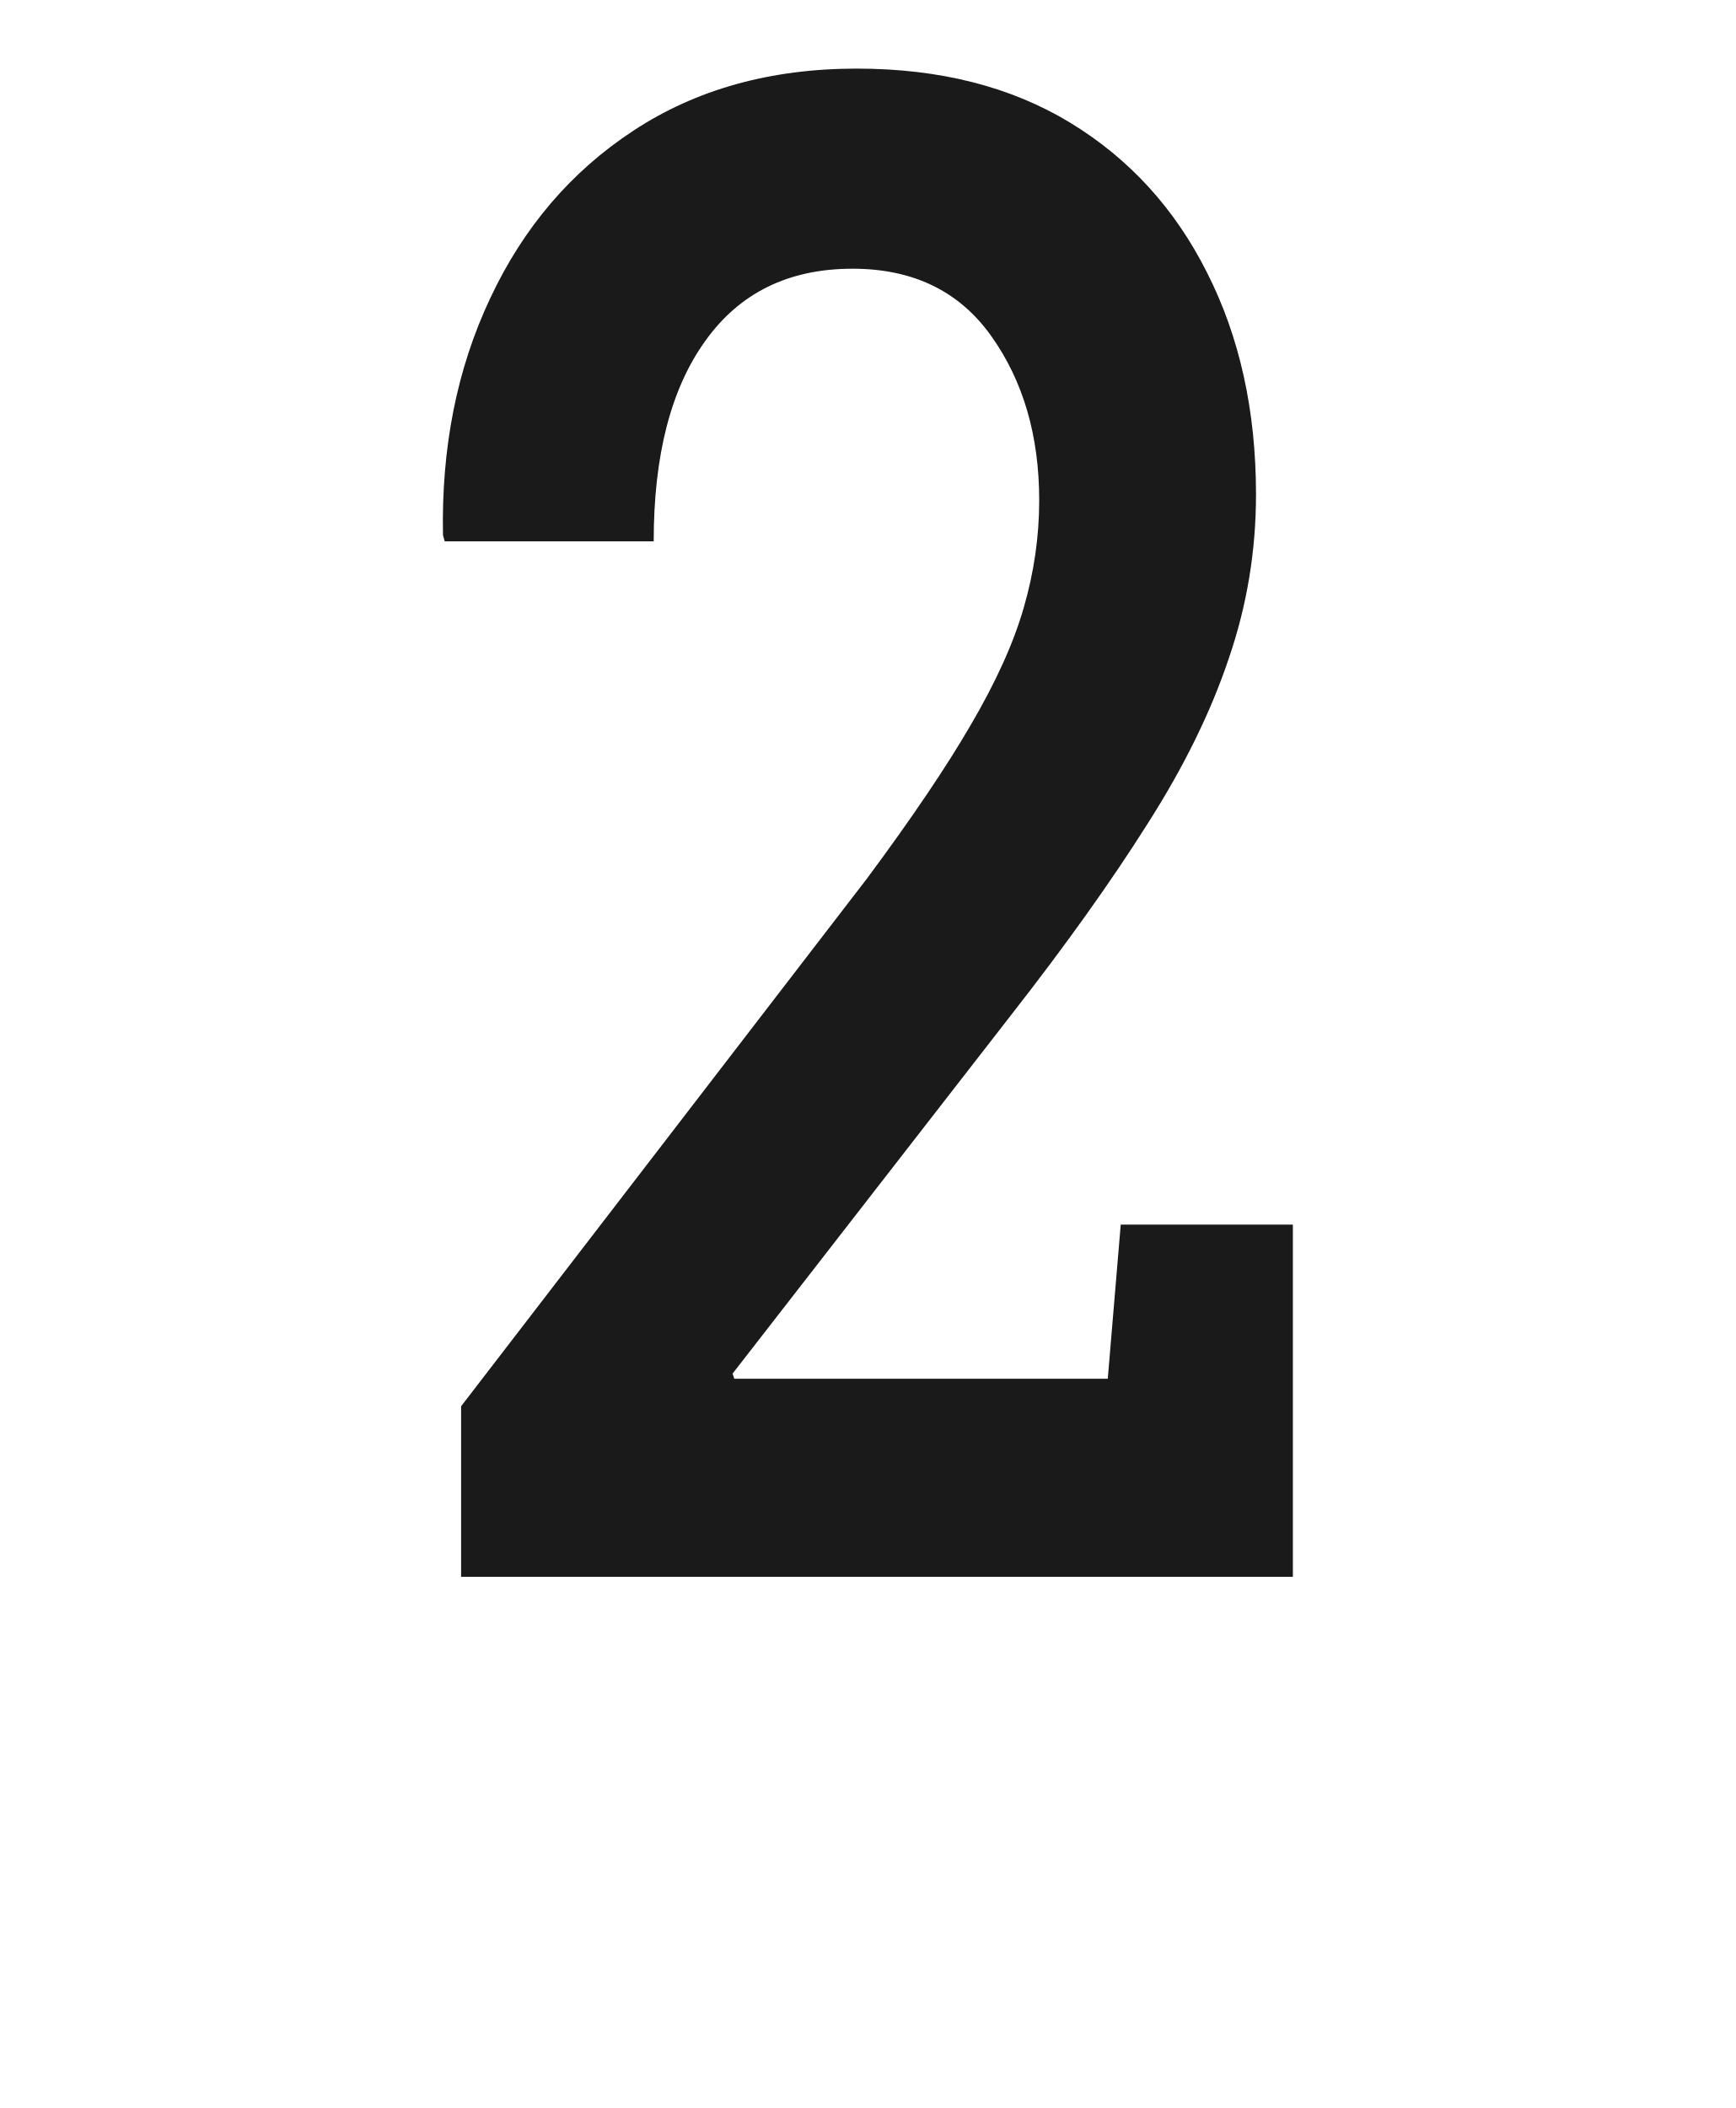
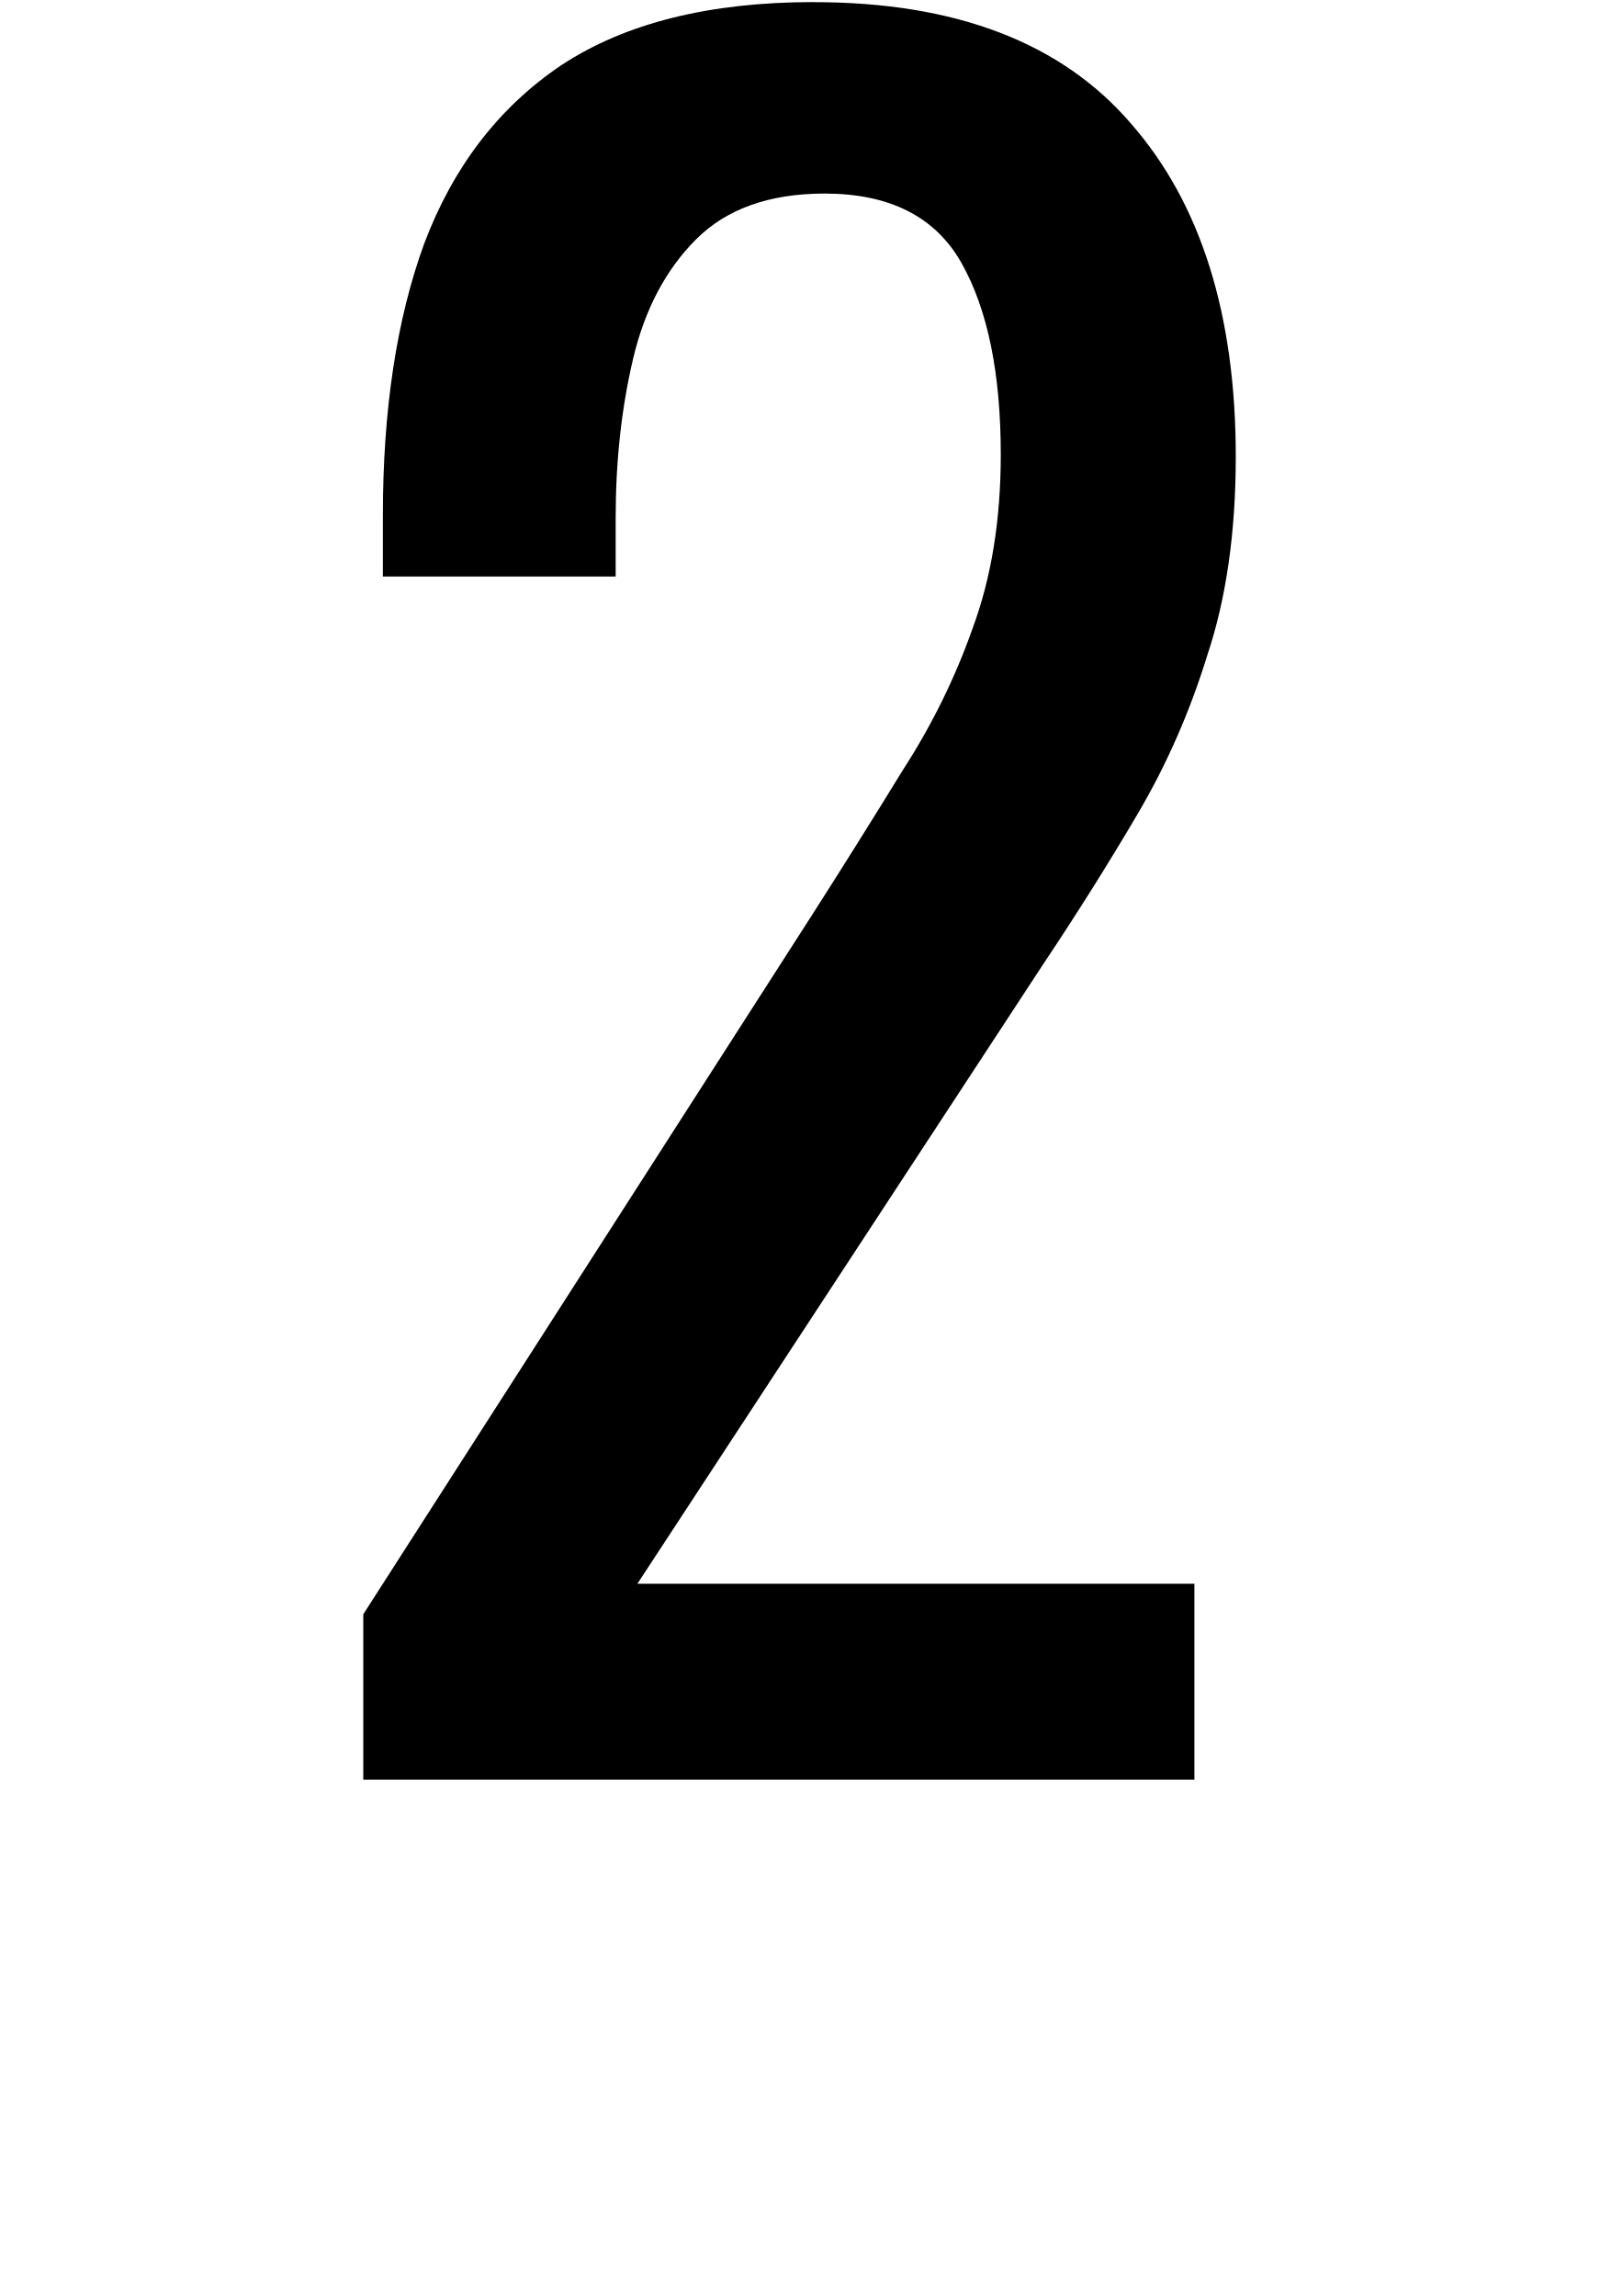
- <svg xmlns="http://www.w3.org/2000/svg" width="42" height="51" viewBox="0 0 11.113 13.494" version="1.1" id="svg1" xml:space="preserve">
-   <defs id="defs1" />
-   <g id="layer1">
-     <rect style="display:none;fill:#e77d00;fill-opacity:1;stroke:none;stroke-width:1.672;stroke-linecap:round;stroke-linejoin:round;paint-order:stroke markers fill" id="rect9" width="11.113" height="13.494" x="0" y="1.6666667e-07" rx="1.9073487e-07" ry="2.623" />
-     <path id="text5" style="font-style:normal;font-variant:normal;font-weight:500;font-stretch:normal;font-size:12.253px;font-family:'Roboto Slab';-inkscape-font-specification:'Roboto Slab, Medium';font-variant-ligatures:normal;font-variant-caps:normal;font-variant-numeric:normal;font-variant-east-asian:normal;display:none;fill:#1a1a1a;fill-opacity:1;stroke:none;stroke-width:1.023;stroke-linecap:round;stroke-linejoin:round;stroke-dasharray:none;stroke-opacity:1;paint-order:markers stroke fill" d="M 2.098,0.576 V 3.054 h 1.037 l 0.12,-1.216 h 1.607 V 8.891 L 3.99,9.087 V 10.094 h 3.126 V 9.087 L 6.244,8.891 V 1.838 H 7.851 l 0.12,1.216 h 1.042 V 0.576 Z" />
-     <path id="text21" style="font-size:12.258px;font-family:'Roboto Slab';-inkscape-font-specification:'Roboto Slab, Normal';font-variant-position:super;font-variant-caps:all-small-caps;display:none;fill:#1a1a1a;fill-opacity:1;stroke-width:1.628;stroke-linecap:round;stroke-linejoin:round;paint-order:stroke markers fill" d="m 8.937,0.455 c -0.343,0 -0.65,0.09 -0.922,0.269 C 7.744,0.9 7.439,1.222 7.1,1.689 L 5.322,4.251 H 4.472 V 1.641 L 5.393,1.461 V 0.534 H 2.012 V 1.461 L 2.964,1.641 V 8.147 L 2.012,8.327 V 9.249 H 5.393 V 8.327 L 4.472,8.147 V 5.585 h 1.065 l 1.927,2.64 0.018,0.024 -0.569,0.078 V 9.249 H 10.116 V 8.327 L 9.242,8.177 6.627,4.67 8.201,2.491 C 8.401,2.223 8.576,2.04 8.728,1.94 8.879,1.836 9.043,1.785 9.218,1.785 c 0.076,0 0.15,0.008 0.222,0.024 0.076,0.012 0.161,0.028 0.257,0.048 L 9.937,0.749 C 9.793,0.657 9.641,0.585 9.482,0.534 9.326,0.482 9.145,0.455 8.937,0.455 Z" transform="scale(0.9162598,1.091393)" />
-     <path id="text1-6" style="font-style:normal;font-variant:normal;font-weight:500;font-stretch:normal;font-size:12.253px;font-family:'Roboto Slab';-inkscape-font-specification:'Roboto Slab, Medium';font-variant-ligatures:normal;font-variant-caps:normal;font-variant-numeric:normal;font-variant-east-asian:normal;display:none;fill:#1a1a1a;fill-opacity:1;stroke:none;stroke-width:1.023;stroke-linecap:round;stroke-linejoin:round;stroke-dasharray:none;stroke-opacity:1;paint-order:markers stroke fill" d="M 2.655,0.576 V 1.589 L 3.461,1.772 3.319,4.451 c -0.018,0.823 -0.083,1.521 -0.192,2.091 -0.106,0.566 -0.241,1.033 -0.406,1.399 -0.165,0.366 -0.342,0.66 -0.532,0.882 h -0.642 l 0.137,3.607 h 1.24 V 10.091 H 8.183 v 2.34 H 9.434 L 9.565,8.823 H 8.556 V 1.785 L 9.423,1.589 V 0.576 Z m 2.183,1.274 h 2.336 V 8.823 H 3.741 C 3.924,8.505 4.083,8.135 4.218,7.712 4.357,7.285 4.469,6.802 4.553,6.262 4.637,5.717 4.689,5.114 4.711,4.451 Z" />
-     <path id="text4" style="font-style:normal;font-variant:normal;font-weight:500;font-stretch:normal;font-size:12.262px;font-family:'Roboto Slab';-inkscape-font-specification:'Roboto Slab, Medium';font-variant-ligatures:normal;font-variant-caps:normal;font-variant-numeric:normal;font-variant-east-asian:normal;display:none;fill:#1a1a1a;fill-opacity:1;stroke:none;stroke-width:1.023;stroke-linecap:round;stroke-linejoin:round;stroke-dasharray:none;stroke-opacity:1;paint-order:markers stroke fill" d="M 2.225,0.576 V 1.589 L 3.096,1.785 V 8.891 L 2.225,9.087 V 10.094 h 3.872 c 0.877,0 1.561,-0.231 2.051,-0.693 C 8.641,8.935 8.888,8.254 8.888,7.361 c 0,-0.37 -0.058,-0.71 -0.175,-1.02 C 8.599,6.028 8.433,5.762 8.213,5.544 7.994,5.326 7.723,5.176 7.402,5.093 7.771,4.927 8.06,4.674 8.268,4.334 8.477,3.99 8.581,3.603 8.581,3.171 8.581,2.308 8.328,1.661 7.824,1.23 7.323,0.794 6.625,0.576 5.729,0.576 H 3.096 Z M 4.479,1.851 h 1.25 c 0.483,0 0.848,0.115 1.097,0.346 0.249,0.227 0.373,0.578 0.373,1.053 0,0.423 -0.117,0.752 -0.351,0.987 -0.234,0.235 -0.555,0.353 -0.965,0.353 H 4.479 Z m 0,3.922 h 1.755 c 0.435,0 0.755,0.14 0.96,0.419 0.208,0.279 0.313,0.669 0.313,1.17 0,0.475 -0.122,0.839 -0.367,1.092 C 6.897,8.701 6.55,8.826 6.097,8.826 H 4.479 Z" />
-     <path id="text1-9" style="font-style:normal;font-variant:normal;font-weight:500;font-stretch:normal;font-size:12.253px;font-family:'Roboto Slab';-inkscape-font-specification:'Roboto Slab, Medium';font-variant-ligatures:normal;font-variant-caps:normal;font-variant-numeric:normal;font-variant-east-asian:normal;display:none;fill:#1a1a1a;fill-opacity:1;stroke:none;stroke-width:1.023;stroke-linecap:round;stroke-linejoin:round;stroke-dasharray:none;stroke-opacity:1;paint-order:markers stroke fill" d="M 4.901,0.576 2.257,8.989 1.676,9.087 V 10.094 H 4.216 V 9.087 L 3.639,8.963 4.073,7.466 H 7.045 L 7.468,8.963 6.897,9.087 V 10.094 H 9.436 V 9.087 L 8.855,8.989 6.244,0.576 Z M 5.548,2.426 h 0.033 l 0.071,0.255 1.037,3.523 H 4.435 L 5.471,2.694 Z" />
-     <path id="text1-8" style="font-style:normal;font-variant:normal;font-weight:500;font-stretch:normal;font-size:12.253px;font-family:'Roboto Slab';-inkscape-font-specification:'Roboto Slab, Medium';font-variant-ligatures:normal;font-variant-caps:normal;font-variant-numeric:normal;font-variant-east-asian:normal;display:none;fill:#1a1a1a;fill-opacity:1;stroke:none;stroke-width:1.023;stroke-linecap:round;stroke-linejoin:round;stroke-dasharray:none;stroke-opacity:1;paint-order:markers stroke fill" d="M 1.687,0.576 V 1.589 L 2.559,1.786 V 8.891 L 1.687,9.087 V 10.094 H 4.786 V 9.087 L 3.941,8.891 V 7.304 l 1.181,-1.471 1.923,3.163 v 0.007 L 6.338,9.087 V 10.094 H 9.425 V 9.087 L 8.663,8.924 6.02,4.715 8.389,1.766 9.141,1.589 V 0.576 H 6.162 V 1.589 l 0.707,0.085 -0.017,0.026 -2.912,3.688 V 1.786 L 4.786,1.589 V 0.576 Z" />
-     <path d="m 5.389,0.439 c -0.53,0 -1.009,0.12 -1.437,0.36 C 3.524,1.034 3.159,1.37 2.855,1.805 2.552,2.237 2.318,2.746 2.153,3.335 1.989,3.923 1.907,4.566 1.907,5.263 v 0.144 c 0,0.702 0.082,1.347 0.246,1.935 0.165,0.588 0.399,1.098 0.702,1.529 0.307,0.431 0.674,0.767 1.102,1.007 0.428,0.235 0.907,0.353 1.437,0.353 0.165,0 0.329,-0.016 0.494,-0.046 0.168,-0.026 0.331,-0.065 0.488,-0.117 L 8.493,11.832 9.206,10.662 7.55,9.375 C 8.007,8.943 8.343,8.386 8.559,7.702 8.778,7.013 8.888,6.248 8.888,5.407 V 5.263 c 0,-0.697 -0.08,-1.34 -0.241,-1.928 C 8.486,2.746 8.254,2.237 7.95,1.805 7.647,1.37 7.279,1.034 6.848,0.799 6.416,0.559 5.93,0.439 5.389,0.439 Z m 0,1.314 c 0.479,0 0.876,0.148 1.19,0.445 0.314,0.296 0.548,0.706 0.702,1.229 0.154,0.523 0.23,1.131 0.23,1.824 v 0.157 c 0,0.702 -0.077,1.316 -0.23,1.843 -0.154,0.527 -0.387,0.939 -0.702,1.235 -0.311,0.292 -0.705,0.438 -1.184,0.438 -0.461,0 -0.848,-0.146 -1.163,-0.438 C 3.918,8.189 3.682,7.778 3.525,7.25 3.367,6.719 3.288,6.104 3.288,5.407 V 5.25 c 0,-0.693 0.079,-1.301 0.236,-1.824 0.161,-0.523 0.397,-0.932 0.707,-1.229 0.311,-0.296 0.696,-0.445 1.157,-0.445 z" style="font-weight:500;font-size:12.253px;font-family:'Roboto Slab';-inkscape-font-specification:'Roboto Slab, Medium';display:none;fill:#1a1a1a;stroke-width:1.023;stroke-linecap:round;stroke-linejoin:round;paint-order:markers stroke fill" id="path2" />
-     <path id="text1-7" style="font-style:normal;font-variant:normal;font-weight:500;font-stretch:normal;font-size:12.253px;font-family:'Roboto Slab';-inkscape-font-specification:'Roboto Slab, Medium';font-variant-ligatures:normal;font-variant-caps:normal;font-variant-numeric:normal;font-variant-east-asian:normal;display:none;fill:#1a1a1a;fill-opacity:1;stroke:none;stroke-width:1.023;stroke-linecap:round;stroke-linejoin:round;stroke-dasharray:none;stroke-opacity:1;paint-order:markers stroke fill" d="M 5.246,0.576 V 1.596 l 1.07,0.19 v 5.517 c 0,0.34 -0.048,0.632 -0.143,0.876 C 6.078,8.423 5.941,8.61 5.762,8.741 5.583,8.872 5.367,8.937 5.115,8.937 4.734,8.937 4.437,8.804 4.221,8.538 4.005,8.268 3.887,7.817 3.865,7.185 H 2.554 L 2.543,7.224 c 0.022,0.676 0.148,1.238 0.378,1.687 0.234,0.445 0.547,0.776 0.938,0.994 0.395,0.218 0.847,0.327 1.355,0.327 0.537,0 0.989,-0.119 1.354,-0.359 C 6.938,9.632 7.217,9.292 7.408,8.852 7.598,8.412 7.692,7.896 7.692,7.303 V 1.786 L 8.57,1.589 V 0.576 Z" />
-     <path id="path8" style="font-style:normal;font-variant:normal;font-weight:500;font-stretch:normal;font-size:12.262px;font-family:'Roboto Slab';-inkscape-font-specification:'Roboto Slab, Medium';font-variant-ligatures:normal;font-variant-caps:normal;font-variant-numeric:normal;font-variant-east-asian:normal;display:none;fill:#1a1a1a;fill-opacity:1;stroke:none;stroke-width:1.023;stroke-linecap:round;stroke-linejoin:round;stroke-dasharray:none;stroke-opacity:1;paint-order:markers stroke fill" d="m 7.76,0.439 c -0.812,0 -1.453,0.327 -1.925,0.98 -0.472,0.654 -0.707,1.599 -0.707,2.837 v 2.164 c 0,1.238 0.236,2.183 0.707,2.837 0.475,0.649 1.12,0.974 1.936,0.974 0.808,0 1.448,-0.325 1.919,-0.974 0.472,-0.649 0.707,-1.595 0.707,-2.837 v -2.164 c 0,-1.238 -0.237,-2.183 -0.713,-2.837 C 9.209,0.766 8.568,0.439 7.76,0.439 Z m -4.347,0.137 -2.698,0.628 v 0.967 L 2.037,2.158 V 8.891 L 0.737,9.087 V 10.094 H 4.713 V 9.087 l -1.3,-0.196 z m 4.347,1.137 c 0.406,0 0.717,0.19 0.932,0.569 0.216,0.379 0.323,0.961 0.323,1.745 v 2.608 c 0,0.793 -0.106,1.379 -0.318,1.759 -0.212,0.379 -0.521,0.569 -0.927,0.569 -0.413,0 -0.727,-0.19 -0.943,-0.569 -0.216,-0.379 -0.323,-0.965 -0.323,-1.759 V 4.027 c 0,-0.789 0.106,-1.37 0.318,-1.745 0.216,-0.379 0.528,-0.569 0.938,-0.569 z" />
-     <path id="text8" style="font-style:normal;font-variant:normal;font-weight:500;font-stretch:normal;font-size:12.262px;font-family:'Roboto Slab';-inkscape-font-specification:'Roboto Slab, Medium';font-variant-ligatures:normal;font-variant-caps:normal;font-variant-numeric:normal;font-variant-east-asian:normal;display:none;fill:#1a1a1a;fill-opacity:1;stroke:none;stroke-width:1.023;stroke-linecap:round;stroke-linejoin:round;stroke-dasharray:none;stroke-opacity:1;paint-order:markers stroke fill" d="m 5.491,0.439 c -0.49,0 -0.932,0.148 -1.327,0.444 C 3.772,1.175 3.463,1.578 3.236,2.093 3.01,2.603 2.896,3.185 2.896,3.838 c 0,0.684 0.099,1.272 0.296,1.765 0.201,0.488 0.482,0.863 0.844,1.124 0.366,0.257 0.794,0.386 1.284,0.386 0.314,0 0.599,-0.074 0.855,-0.222 C 6.432,6.743 6.642,6.527 6.807,6.244 l 0.017,0.098 C 6.816,7.248 6.671,7.913 6.39,8.335 6.108,8.754 5.723,8.963 5.233,8.963 c -0.26,0 -0.508,-0.026 -0.746,-0.079 C 4.249,8.828 4.017,8.743 3.79,8.63 L 3.615,9.839 c 0.241,0.131 0.508,0.229 0.801,0.294 0.292,0.065 0.577,0.098 0.855,0.098 0.585,0 1.097,-0.155 1.536,-0.464 C 7.249,9.453 7.595,8.991 7.843,8.381 8.092,7.767 8.216,7.015 8.216,6.126 V 4.204 C 8.216,3.394 8.103,2.709 7.876,2.152 7.649,1.589 7.332,1.165 6.922,0.877 6.516,0.585 6.039,0.439 5.491,0.439 Z m 0.017,1.275 c 0.42,0 0.746,0.196 0.976,0.588 0.234,0.388 0.351,0.961 0.351,1.719 V 5.035 C 6.717,5.287 6.547,5.492 6.324,5.649 6.101,5.802 5.834,5.877 5.523,5.877 5.256,5.877 5.03,5.795 4.843,5.629 4.657,5.459 4.516,5.222 4.421,4.917 4.326,4.607 4.278,4.248 4.278,3.838 c 0,-0.405 0.053,-0.767 0.159,-1.085 C 4.547,2.431 4.693,2.178 4.876,1.995 5.063,1.808 5.273,1.714 5.507,1.714 Z" />
-     <path id="text9" style="font-style:normal;font-variant:normal;font-weight:500;font-stretch:normal;font-size:12.262px;font-family:'Roboto Slab';-inkscape-font-specification:'Roboto Slab, Medium';font-variant-ligatures:normal;font-variant-caps:normal;font-variant-numeric:normal;font-variant-east-asian:normal;display:none;fill:#1a1a1a;fill-opacity:1;stroke:none;stroke-width:1.023;stroke-linecap:round;stroke-linejoin:round;stroke-dasharray:none;stroke-opacity:1;paint-order:markers stroke fill" d="m 5.554,0.439 c -0.49,0 -0.922,0.105 -1.294,0.314 C 3.89,0.958 3.603,1.256 3.398,1.648 3.193,2.04 3.091,2.52 3.091,3.086 c 0,0.484 0.108,0.911 0.323,1.281 0.216,0.366 0.515,0.647 0.899,0.843 C 3.875,5.416 3.528,5.718 3.272,6.119 3.016,6.516 2.888,6.978 2.888,7.505 c 0,0.584 0.111,1.081 0.334,1.49 0.227,0.405 0.541,0.713 0.944,0.922 0.402,0.209 0.868,0.314 1.398,0.314 0.526,0 0.989,-0.105 1.388,-0.314 C 7.354,9.708 7.667,9.401 7.89,8.996 8.113,8.586 8.224,8.089 8.224,7.505 8.224,6.982 8.095,6.52 7.835,6.119 7.579,5.718 7.232,5.416 6.793,5.211 7.173,5.015 7.475,4.734 7.698,4.368 7.921,3.997 8.033,3.57 8.033,3.086 8.033,2.52 7.926,2.04 7.714,1.648 7.506,1.256 7.215,0.958 6.842,0.753 6.473,0.544 6.044,0.439 5.554,0.439 Z m 0,1.275 c 0.219,0 0.409,0.061 0.57,0.183 0.165,0.122 0.293,0.29 0.384,0.503 0.095,0.214 0.143,0.462 0.143,0.745 0,0.288 -0.046,0.538 -0.137,0.752 C 6.422,4.111 6.296,4.276 6.135,4.394 5.974,4.507 5.784,4.564 5.565,4.564 5.228,4.564 4.961,4.435 4.764,4.178 4.57,3.921 4.473,3.577 4.473,3.145 4.473,2.71 4.57,2.363 4.764,2.106 4.961,1.845 5.225,1.714 5.554,1.714 Z m 0,4.131 c 0.252,0 0.475,0.066 0.669,0.196 0.197,0.131 0.351,0.316 0.461,0.556 0.11,0.235 0.164,0.51 0.164,0.824 0,0.314 -0.053,0.586 -0.159,0.817 C 6.583,8.469 6.433,8.647 6.239,8.773 6.045,8.9 5.82,8.963 5.565,8.963 5.173,8.963 4.859,8.826 4.621,8.551 4.387,8.277 4.27,7.9 4.27,7.421 c 0,-0.314 0.055,-0.588 0.165,-0.824 C 4.545,6.357 4.694,6.172 4.884,6.041 5.078,5.911 5.301,5.845 5.554,5.845 Z" />
-     <path id="text10" style="font-style:normal;font-variant:normal;font-weight:500;font-stretch:normal;font-size:12.262px;font-family:'Roboto Slab';-inkscape-font-specification:'Roboto Slab, Medium';font-variant-ligatures:normal;font-variant-caps:normal;font-variant-numeric:normal;font-variant-east-asian:normal;display:none;fill:#1a1a1a;fill-opacity:1;stroke:none;stroke-width:1.023;stroke-linecap:round;stroke-linejoin:round;stroke-dasharray:none;stroke-opacity:1;paint-order:markers stroke fill" d="M 2.787,0.576 V 2.858 H 3.889 L 3.96,1.851 H 6.993 C 6.5,2.544 6.077,3.267 5.726,4.021 5.379,4.77 5.095,5.564 4.876,6.4 4.657,7.237 4.501,8.137 4.41,9.1 L 4.328,10.094 H 5.71 L 5.792,9.1 C 5.865,8.359 5.955,7.683 6.061,7.073 6.167,6.459 6.31,5.875 6.489,5.321 6.672,4.764 6.911,4.206 7.207,3.648 7.503,3.086 7.876,2.487 8.326,1.851 V 0.576 Z" />
-     <path id="text11" style="font-style:normal;font-variant:normal;font-weight:500;font-stretch:normal;font-size:12.262px;font-family:'Roboto Slab';-inkscape-font-specification:'Roboto Slab, Medium';font-variant-ligatures:normal;font-variant-caps:normal;font-variant-numeric:normal;font-variant-east-asian:normal;display:none;fill:#1a1a1a;fill-opacity:1;stroke:none;stroke-width:1.023;stroke-linecap:round;stroke-linejoin:round;stroke-dasharray:none;stroke-opacity:1;paint-order:markers stroke fill" d="m 5.965,0.439 c -0.607,0 -1.144,0.172 -1.612,0.516 C 3.888,1.3 3.523,1.801 3.256,2.459 2.992,3.113 2.861,3.912 2.861,4.858 V 6.361 c 0,0.815 0.119,1.512 0.357,2.092 0.238,0.575 0.567,1.015 0.987,1.32 0.42,0.305 0.901,0.458 1.442,0.458 0.519,0 0.975,-0.142 1.366,-0.425 0.391,-0.288 0.694,-0.682 0.91,-1.183 0.219,-0.501 0.329,-1.074 0.329,-1.719 0,-0.61 -0.093,-1.155 -0.28,-1.634 C 7.786,4.79 7.519,4.415 7.172,4.145 6.824,3.871 6.413,3.733 5.938,3.733 c -0.34,0 -0.653,0.066 -0.938,0.196 C 4.718,4.061 4.482,4.237 4.292,4.459 L 4.27,4.426 C 4.285,3.533 4.441,2.862 4.737,2.413 5.033,1.96 5.451,1.734 5.992,1.734 c 0.241,0 0.466,0.03 0.674,0.091 0.208,0.057 0.406,0.131 0.592,0.222 L 7.511,0.838 C 7.288,0.712 7.047,0.613 6.788,0.543 6.528,0.474 6.254,0.439 5.965,0.439 Z M 5.543,4.976 c 0.42,0 0.746,0.179 0.976,0.536 0.234,0.357 0.351,0.817 0.351,1.379 0,0.388 -0.051,0.739 -0.153,1.053 C 6.618,8.257 6.476,8.506 6.294,8.689 6.111,8.872 5.89,8.963 5.63,8.963 5.221,8.963 4.885,8.745 4.621,8.309 4.362,7.874 4.232,7.25 4.232,6.44 V 5.753 C 4.316,5.592 4.422,5.455 4.55,5.342 4.678,5.224 4.826,5.134 4.994,5.073 5.162,5.008 5.345,4.976 5.543,4.976 Z" />
-     <path id="text12" style="font-style:normal;font-variant:normal;font-weight:500;font-stretch:normal;font-size:12.262px;font-family:'Roboto Slab';-inkscape-font-specification:'Roboto Slab, Medium';font-variant-ligatures:normal;font-variant-caps:normal;font-variant-numeric:normal;font-variant-east-asian:normal;display:none;fill:#1a1a1a;fill-opacity:1;stroke:none;stroke-width:1.023;stroke-linecap:round;stroke-linejoin:round;stroke-dasharray:none;stroke-opacity:1;paint-order:markers stroke fill" d="M 3.569,0.577 3.108,5.845 4.309,5.956 C 4.386,5.69 4.512,5.485 4.687,5.342 4.863,5.198 5.126,5.126 5.477,5.126 c 0.409,0 0.722,0.179 0.938,0.536 0.219,0.357 0.329,0.824 0.329,1.399 0,0.575 -0.106,1.037 -0.318,1.386 C 6.217,8.791 5.908,8.963 5.499,8.963 5.144,8.963 4.856,8.835 4.633,8.578 4.413,8.316 4.303,7.954 4.303,7.492 l -1.3,0.052 -0.011,0.039 c -0.011,0.558 0.093,1.035 0.312,1.431 0.223,0.397 0.527,0.7 0.911,0.909 0.384,0.205 0.811,0.307 1.283,0.307 0.567,0 1.044,-0.135 1.431,-0.405 C 7.321,9.552 7.618,9.177 7.819,8.702 8.02,8.222 8.12,7.671 8.12,7.048 8.12,6.381 8.025,5.808 7.835,5.329 7.649,4.849 7.376,4.481 7.018,4.224 6.66,3.967 6.229,3.843 5.724,3.851 5.552,3.856 5.391,3.88 5.241,3.923 5.092,3.967 4.952,4.026 4.824,4.1 4.696,4.17 4.582,4.25 4.479,4.342 L 4.72,1.943 h 2.249 l 0.126,0.68 H 8.005 V 0.577 Z" />
-     <path id="text13" style="font-style:normal;font-variant:normal;font-weight:500;font-stretch:normal;font-size:12.262px;font-family:'Roboto Slab';-inkscape-font-specification:'Roboto Slab, Medium';font-variant-ligatures:normal;font-variant-caps:normal;font-variant-numeric:normal;font-variant-east-asian:normal;display:none;fill:#1a1a1a;fill-opacity:1;stroke:none;stroke-width:1.023;stroke-linecap:round;stroke-linejoin:round;stroke-dasharray:none;stroke-opacity:1;paint-order:markers stroke fill" d="M 6.058,0.576 2.652,7.008 2.702,7.852 H 6.097 V 8.891 L 5.224,9.087 V 10.094 H 8.339 V 9.087 L 7.473,8.891 V 7.852 H 8.46 V 6.694 H 7.473 V 0.576 Z m 0.006,2.229 0.033,0.013 V 6.694 H 4.007 L 5.943,3.112 Z" />
-     <path id="text14" style="font-style:normal;font-variant:normal;font-weight:500;font-stretch:normal;font-size:12.262px;font-family:'Roboto Slab';-inkscape-font-specification:'Roboto Slab, Medium';font-variant-ligatures:normal;font-variant-caps:normal;font-variant-numeric:normal;font-variant-east-asian:normal;display:none;fill:#1a1a1a;fill-opacity:1;stroke:none;stroke-width:1.023;stroke-linecap:round;stroke-linejoin:round;stroke-dasharray:none;stroke-opacity:1;paint-order:markers stroke fill" d="m 5.516,0.439 c -0.501,0 -0.945,0.113 -1.333,0.34 C 3.796,1.006 3.494,1.317 3.278,1.714 3.066,2.106 2.965,2.548 2.976,3.04 l 0.011,0.039 h 1.338 c 0,-0.275 0.049,-0.514 0.148,-0.719 0.102,-0.205 0.243,-0.364 0.422,-0.477 0.183,-0.113 0.393,-0.17 0.631,-0.17 0.388,0 0.682,0.128 0.883,0.386 0.201,0.253 0.301,0.612 0.301,1.078 0,0.296 -0.042,0.554 -0.126,0.772 -0.08,0.214 -0.21,0.379 -0.389,0.497 -0.175,0.113 -0.404,0.17 -0.686,0.17 H 4.589 V 5.871 h 0.9 c 0.457,0 0.795,0.131 1.014,0.392 0.219,0.257 0.329,0.638 0.329,1.144 0,0.501 -0.117,0.887 -0.351,1.157 -0.23,0.266 -0.549,0.399 -0.954,0.399 -0.263,0 -0.492,-0.061 -0.686,-0.183 C 4.651,8.654 4.503,8.481 4.397,8.263 4.295,8.046 4.244,7.795 4.244,7.512 H 2.911 l -0.011,0.039 C 2.888,8.113 2.997,8.595 3.223,8.996 3.454,9.392 3.77,9.697 4.172,9.911 4.574,10.124 5.026,10.231 5.527,10.231 c 0.523,0 0.985,-0.111 1.388,-0.333 0.406,-0.227 0.724,-0.549 0.954,-0.967 0.23,-0.423 0.346,-0.922 0.346,-1.497 0,-0.51 -0.11,-0.961 -0.329,-1.353 -0.216,-0.392 -0.552,-0.682 -1.009,-0.869 0.406,-0.218 0.709,-0.512 0.91,-0.883 0.205,-0.37 0.307,-0.767 0.307,-1.19 0,-0.863 -0.234,-1.527 -0.702,-1.994 C 6.923,0.674 6.298,0.439 5.516,0.439 Z" />
-     <path id="text15" style="font-style:normal;font-variant:normal;font-weight:500;font-stretch:normal;font-size:12.262px;font-family:'Roboto Slab';-inkscape-font-specification:'Roboto Slab, Medium';font-variant-ligatures:normal;font-variant-caps:normal;font-variant-numeric:normal;font-variant-east-asian:normal;display:inline;fill:#1a1a1a;fill-opacity:1;stroke:none;stroke-width:1.023;stroke-linecap:round;stroke-linejoin:round;stroke-dasharray:none;stroke-opacity:1;paint-order:markers stroke fill" d="m 5.485,0.439 c -0.552,0 -1.029,0.133 -1.431,0.398 C 3.655,1.099 3.35,1.457 3.138,1.91 2.926,2.359 2.825,2.864 2.836,3.426 l 0.011,0.039 h 1.338 c 0,-0.549 0.11,-0.976 0.329,-1.281 C 4.734,1.875 5.048,1.72 5.458,1.72 c 0.388,0 0.684,0.144 0.888,0.431 0.205,0.288 0.307,0.638 0.307,1.052 0,0.231 -0.033,0.46 -0.099,0.687 C 6.489,4.117 6.375,4.367 6.214,4.642 6.057,4.912 5.836,5.239 5.551,5.623 L 2.952,9.002 V 10.094 H 8.277 V 7.839 H 7.175 L 7.092,8.826 H 4.701 L 4.69,8.793 6.472,6.499 C 6.823,6.05 7.114,5.642 7.345,5.276 7.579,4.91 7.752,4.557 7.866,4.217 7.983,3.877 8.041,3.527 8.041,3.165 8.041,2.629 7.936,2.156 7.728,1.746 7.523,1.337 7.231,1.016 6.851,0.785 6.47,0.554 6.015,0.439 5.485,0.439 Z" />
+ <svg xmlns="http://www.w3.org/2000/svg" xml:space="preserve" width="33.123" height="47.558" viewBox="0 0 8.764 12.583">
+   <g style="display:inline">
+     <path d="M-235.212-19.19q-2.062 0-3.324.832-1.232.83-1.805 2.35-.544 1.49-.544 3.581v.803h3.066v-.774q0-1.117.229-2.092.23-.975.831-1.576.602-.601 1.69-.602 1.29 0 1.806.917.516.918.516 2.522 0 1.29-.373 2.293-.344.975-.917 1.862a122 122 0 0 1-1.203 1.92l-5.903 9.199v2.178h10.946v-2.58h-7.336l5.33-8.138q.688-1.03 1.261-2.006.573-.974.917-2.092.372-1.117.373-2.607 0-2.808-1.376-4.385-1.375-1.605-4.184-1.604" style="font-size:380px;font-family:Oswald,sans-serif;dominant-baseline:central;display:inline;fill:#000;fill-opacity:1;stroke-width:6.23807e-06" transform="translate(102.328 7.996)scale(.41609)" />
  </g>
</svg>
